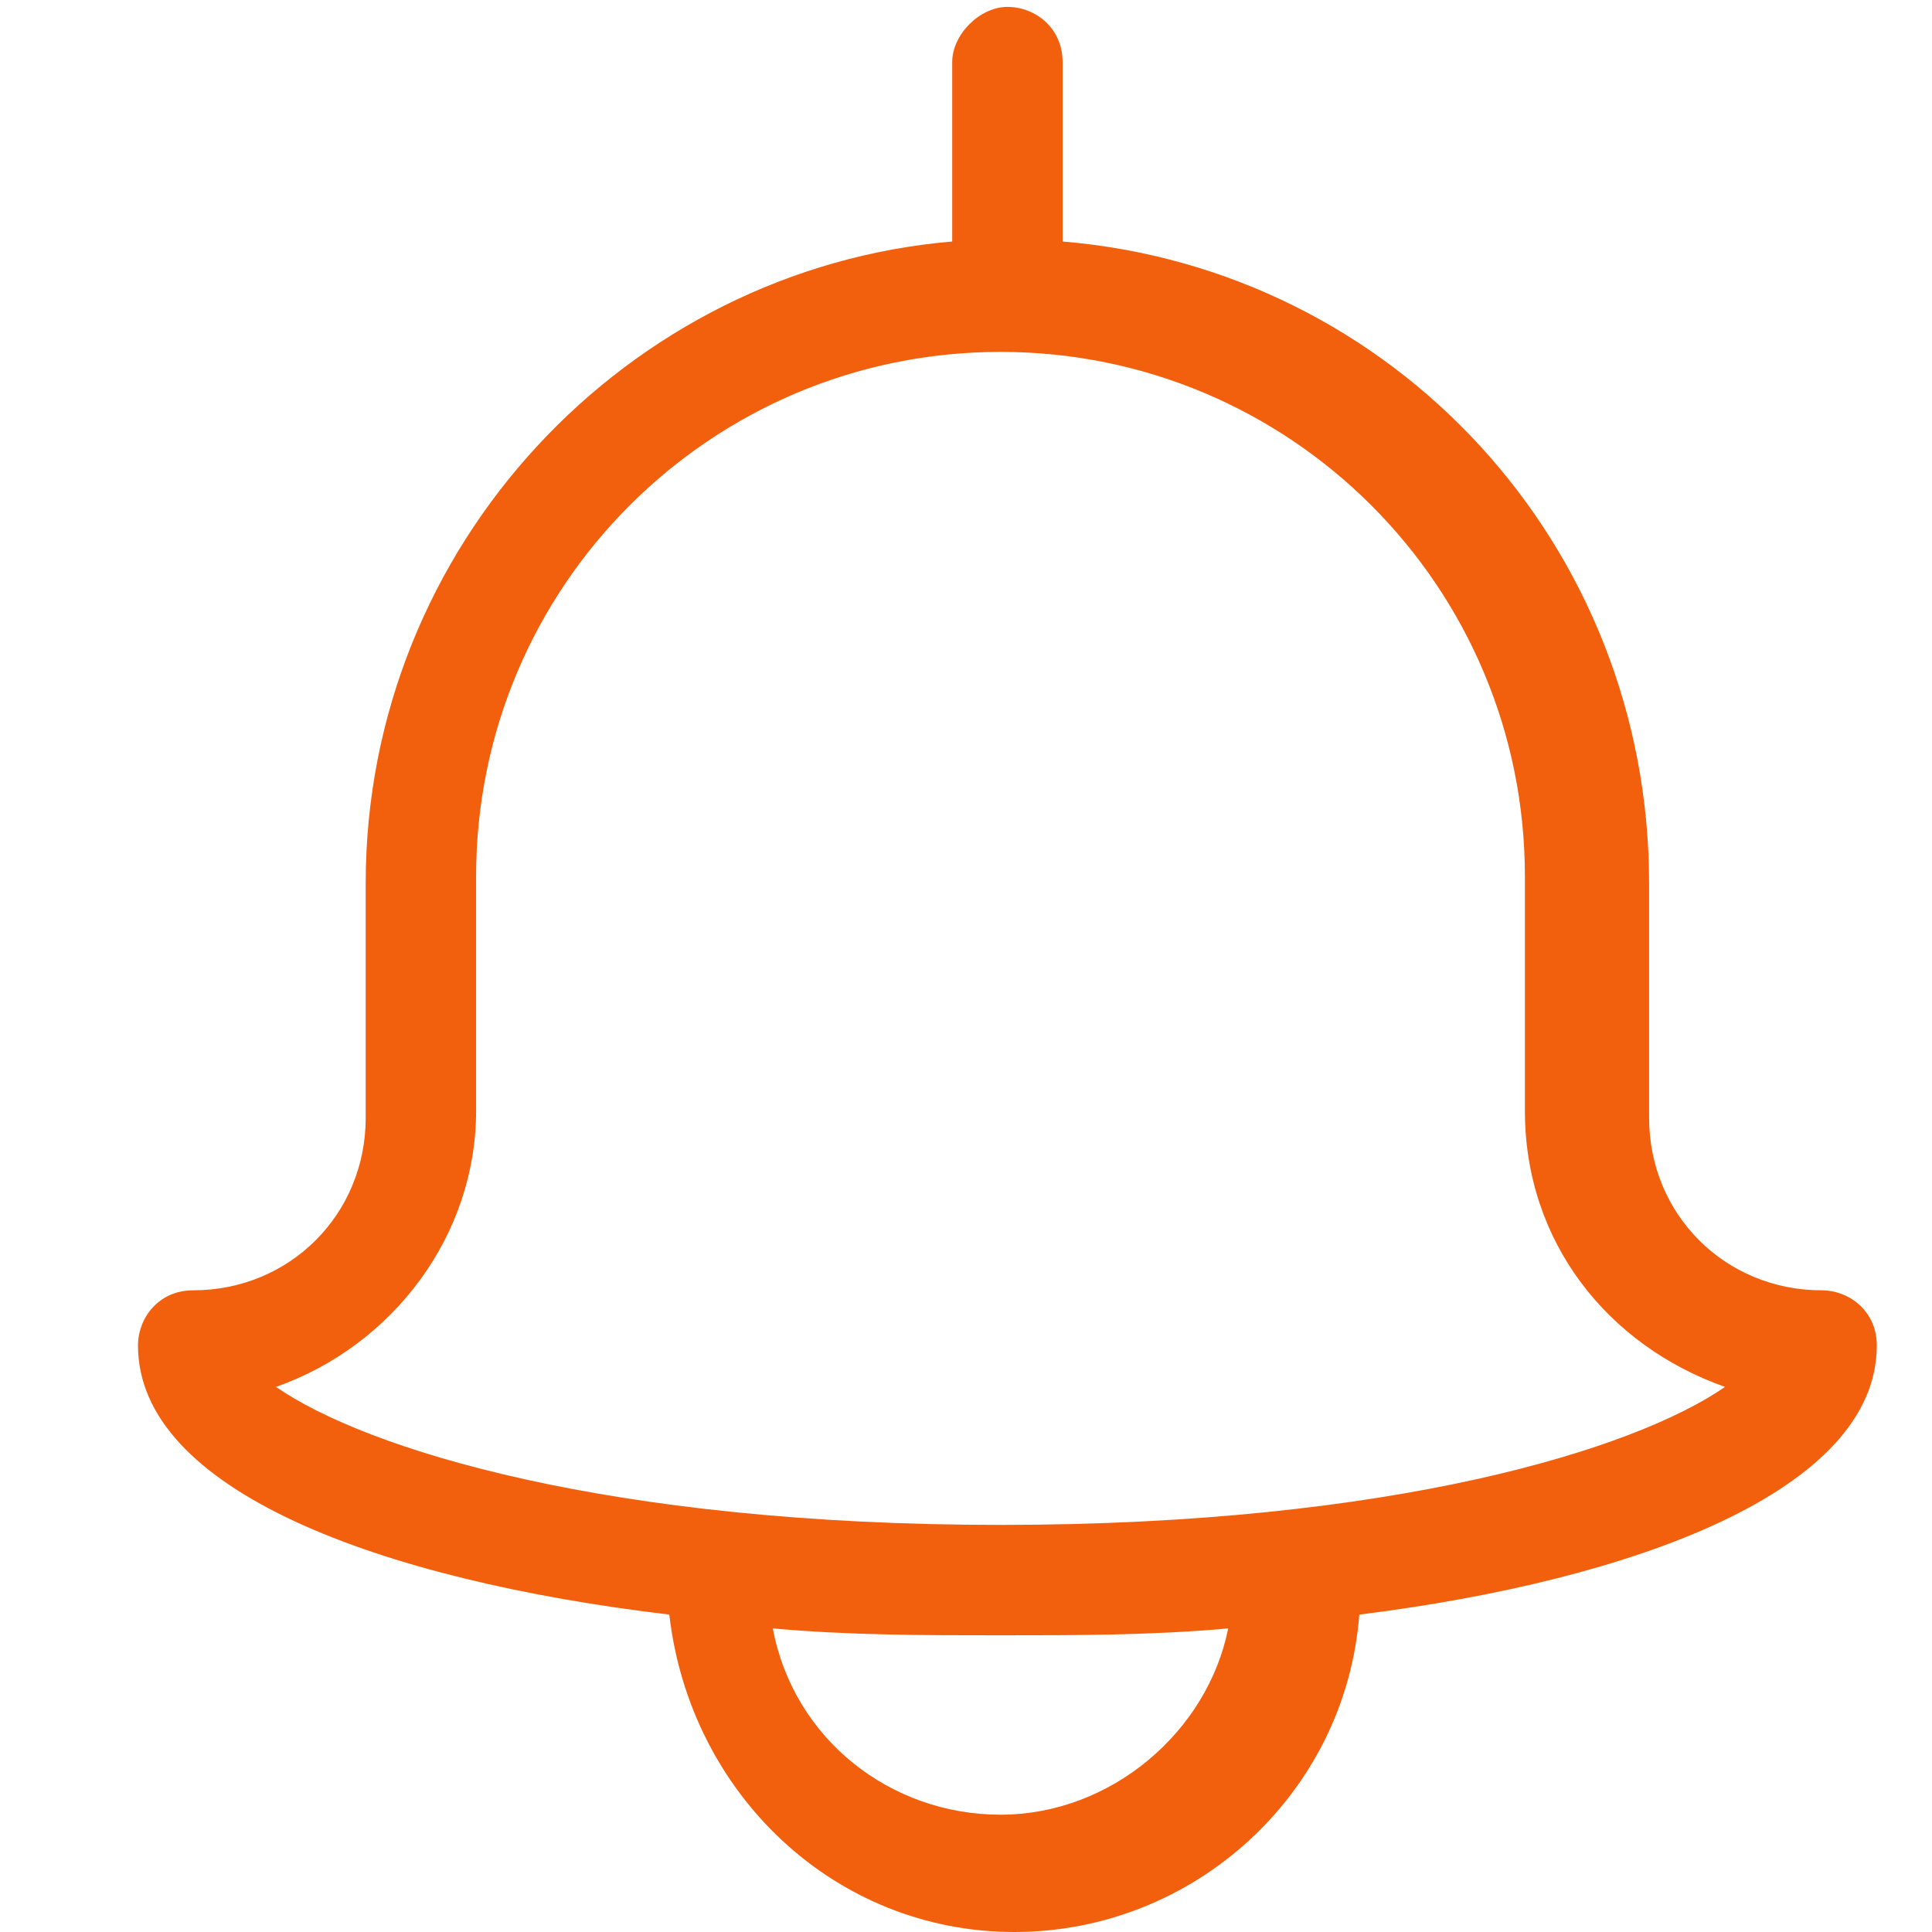
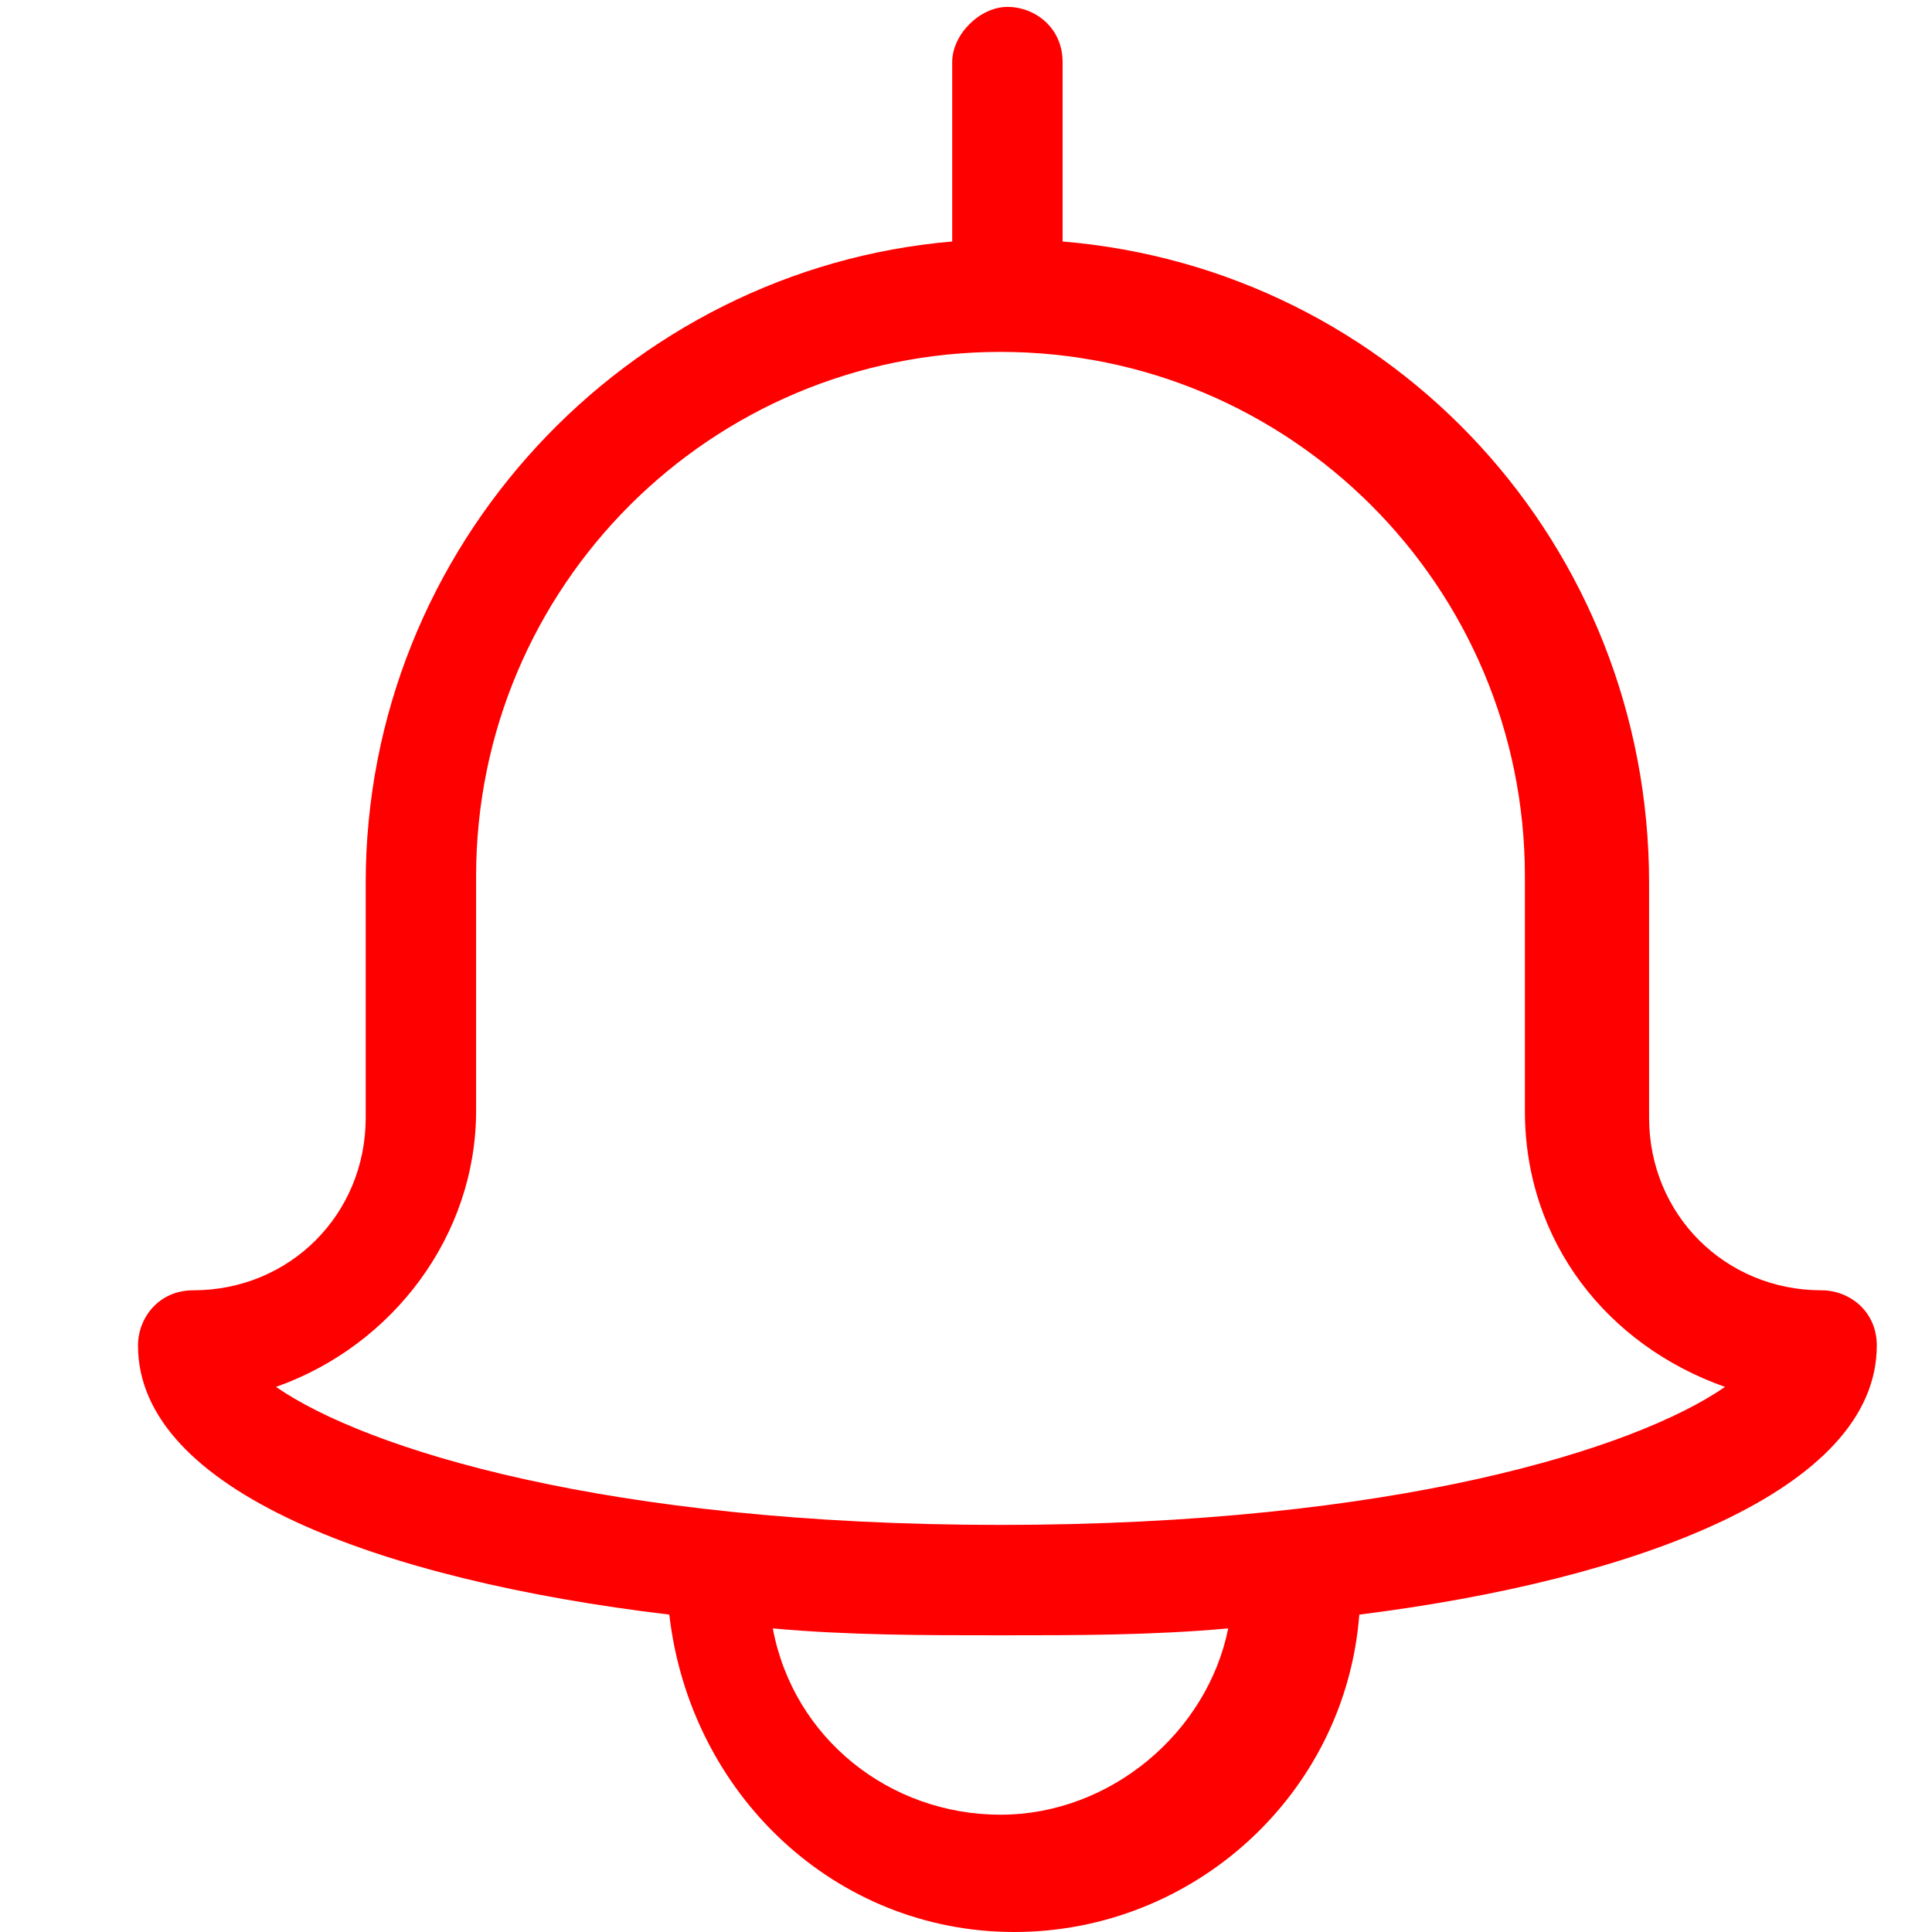
<svg xmlns="http://www.w3.org/2000/svg" version="1.1" id="Слой_1" x="0px" y="0px" viewBox="0 0 28 28" style="enable-background:new 0 0 28 28;" xml:space="preserve">
  <style type="text/css">
- 	.st0{fill:#F3600D;}
+ 	.st0{fill:#ff0000;}
</style>
  <path class="st0" d="M27.2,19.5c0-0.5-0.4-0.8-0.8-0.8c-1.4,0-2.5-1.1-2.5-2.5v-3.4c0-4.9-3.7-8.9-8.5-9.3V0.9  c0-0.5-0.4-0.8-0.8-0.8s-0.8,0.4-0.8,0.8v2.6c-4.7,0.4-8.5,4.4-8.5,9.3v3.4c0,1.4-1.1,2.5-2.5,2.5c-0.5,0-0.8,0.4-0.8,0.8  c0,2.1,3.5,3.4,7.7,3.9c0.3,2.6,2.4,4.6,5,4.6c2.6,0,4.8-2,5-4.6C23.7,22.9,27.2,21.6,27.2,19.5z M14.5,26.3c-1.6,0-3-1.1-3.3-2.7  c1.1,0.1,2.2,0.1,3.3,0.1c1.1,0,2.2,0,3.3-0.1C17.5,25.1,16.1,26.3,14.5,26.3z M14.5,22.1C8.8,22.1,5.3,21,4,20.1  c1.7-0.6,2.9-2.2,2.9-4v-3.4c0-4.2,3.4-7.6,7.6-7.6s7.6,3.4,7.6,7.6v3.4c0,1.9,1.2,3.4,2.9,4C23.7,21,20.2,22.1,14.5,22.1z" />
</svg>
